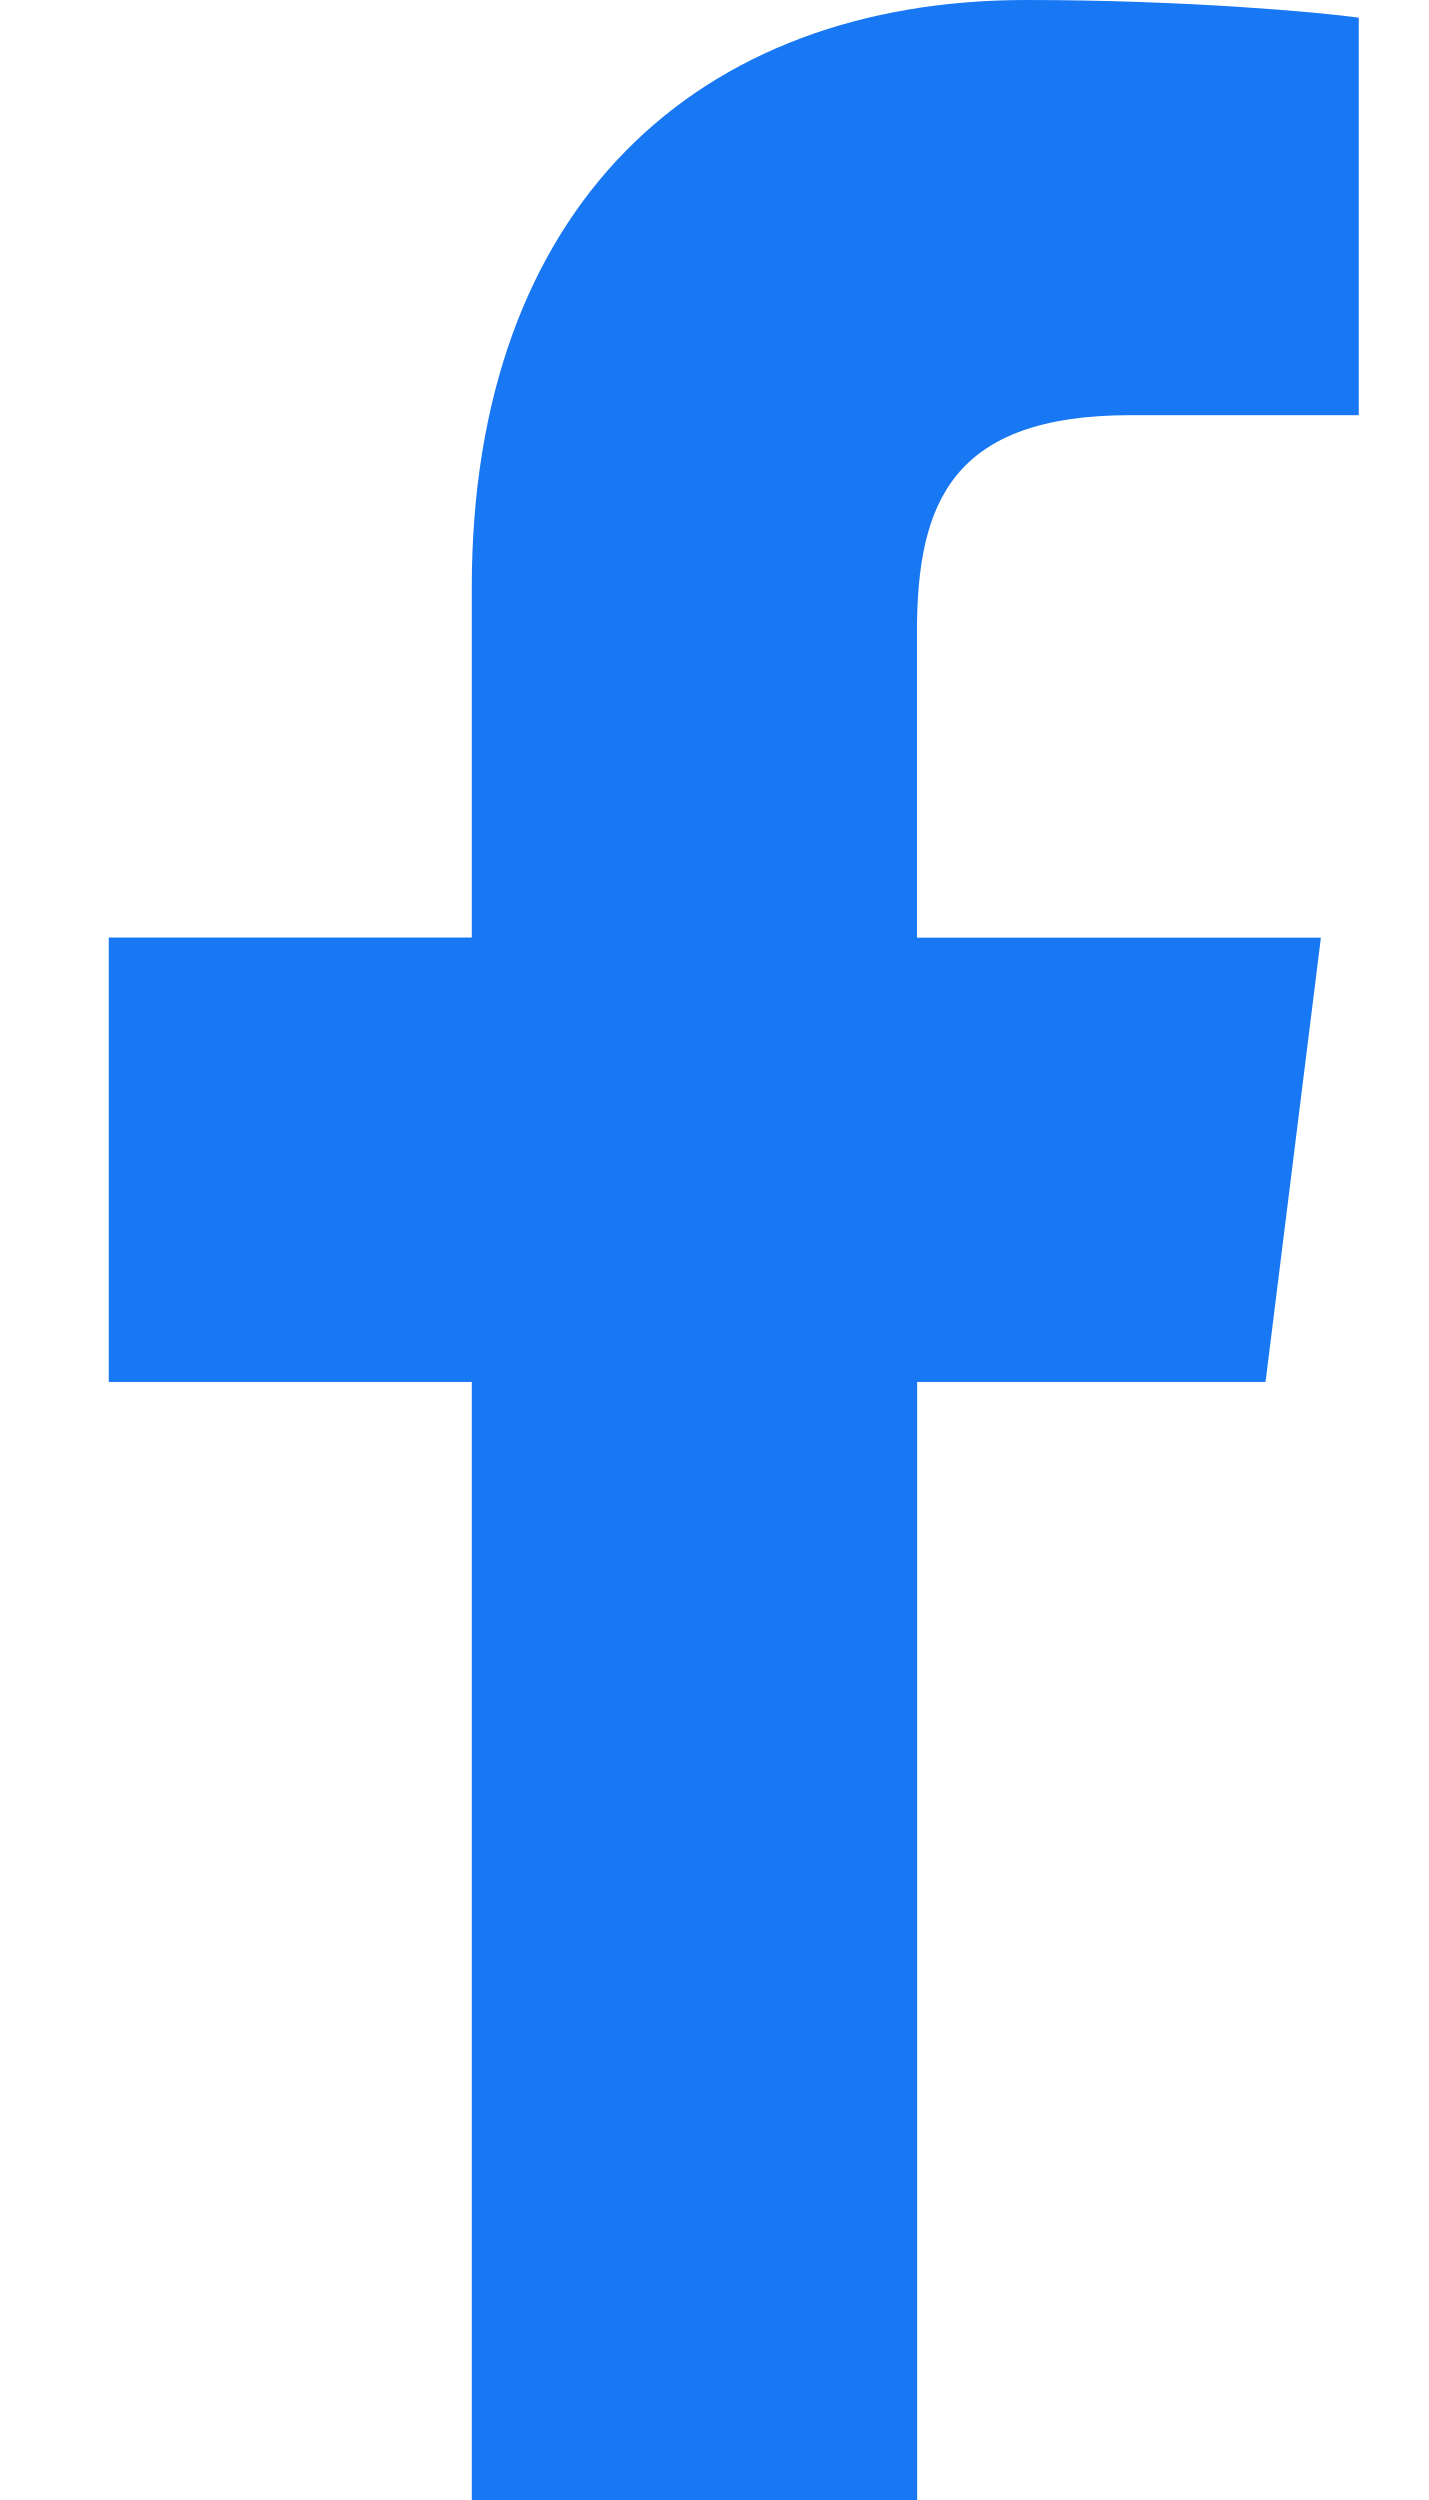
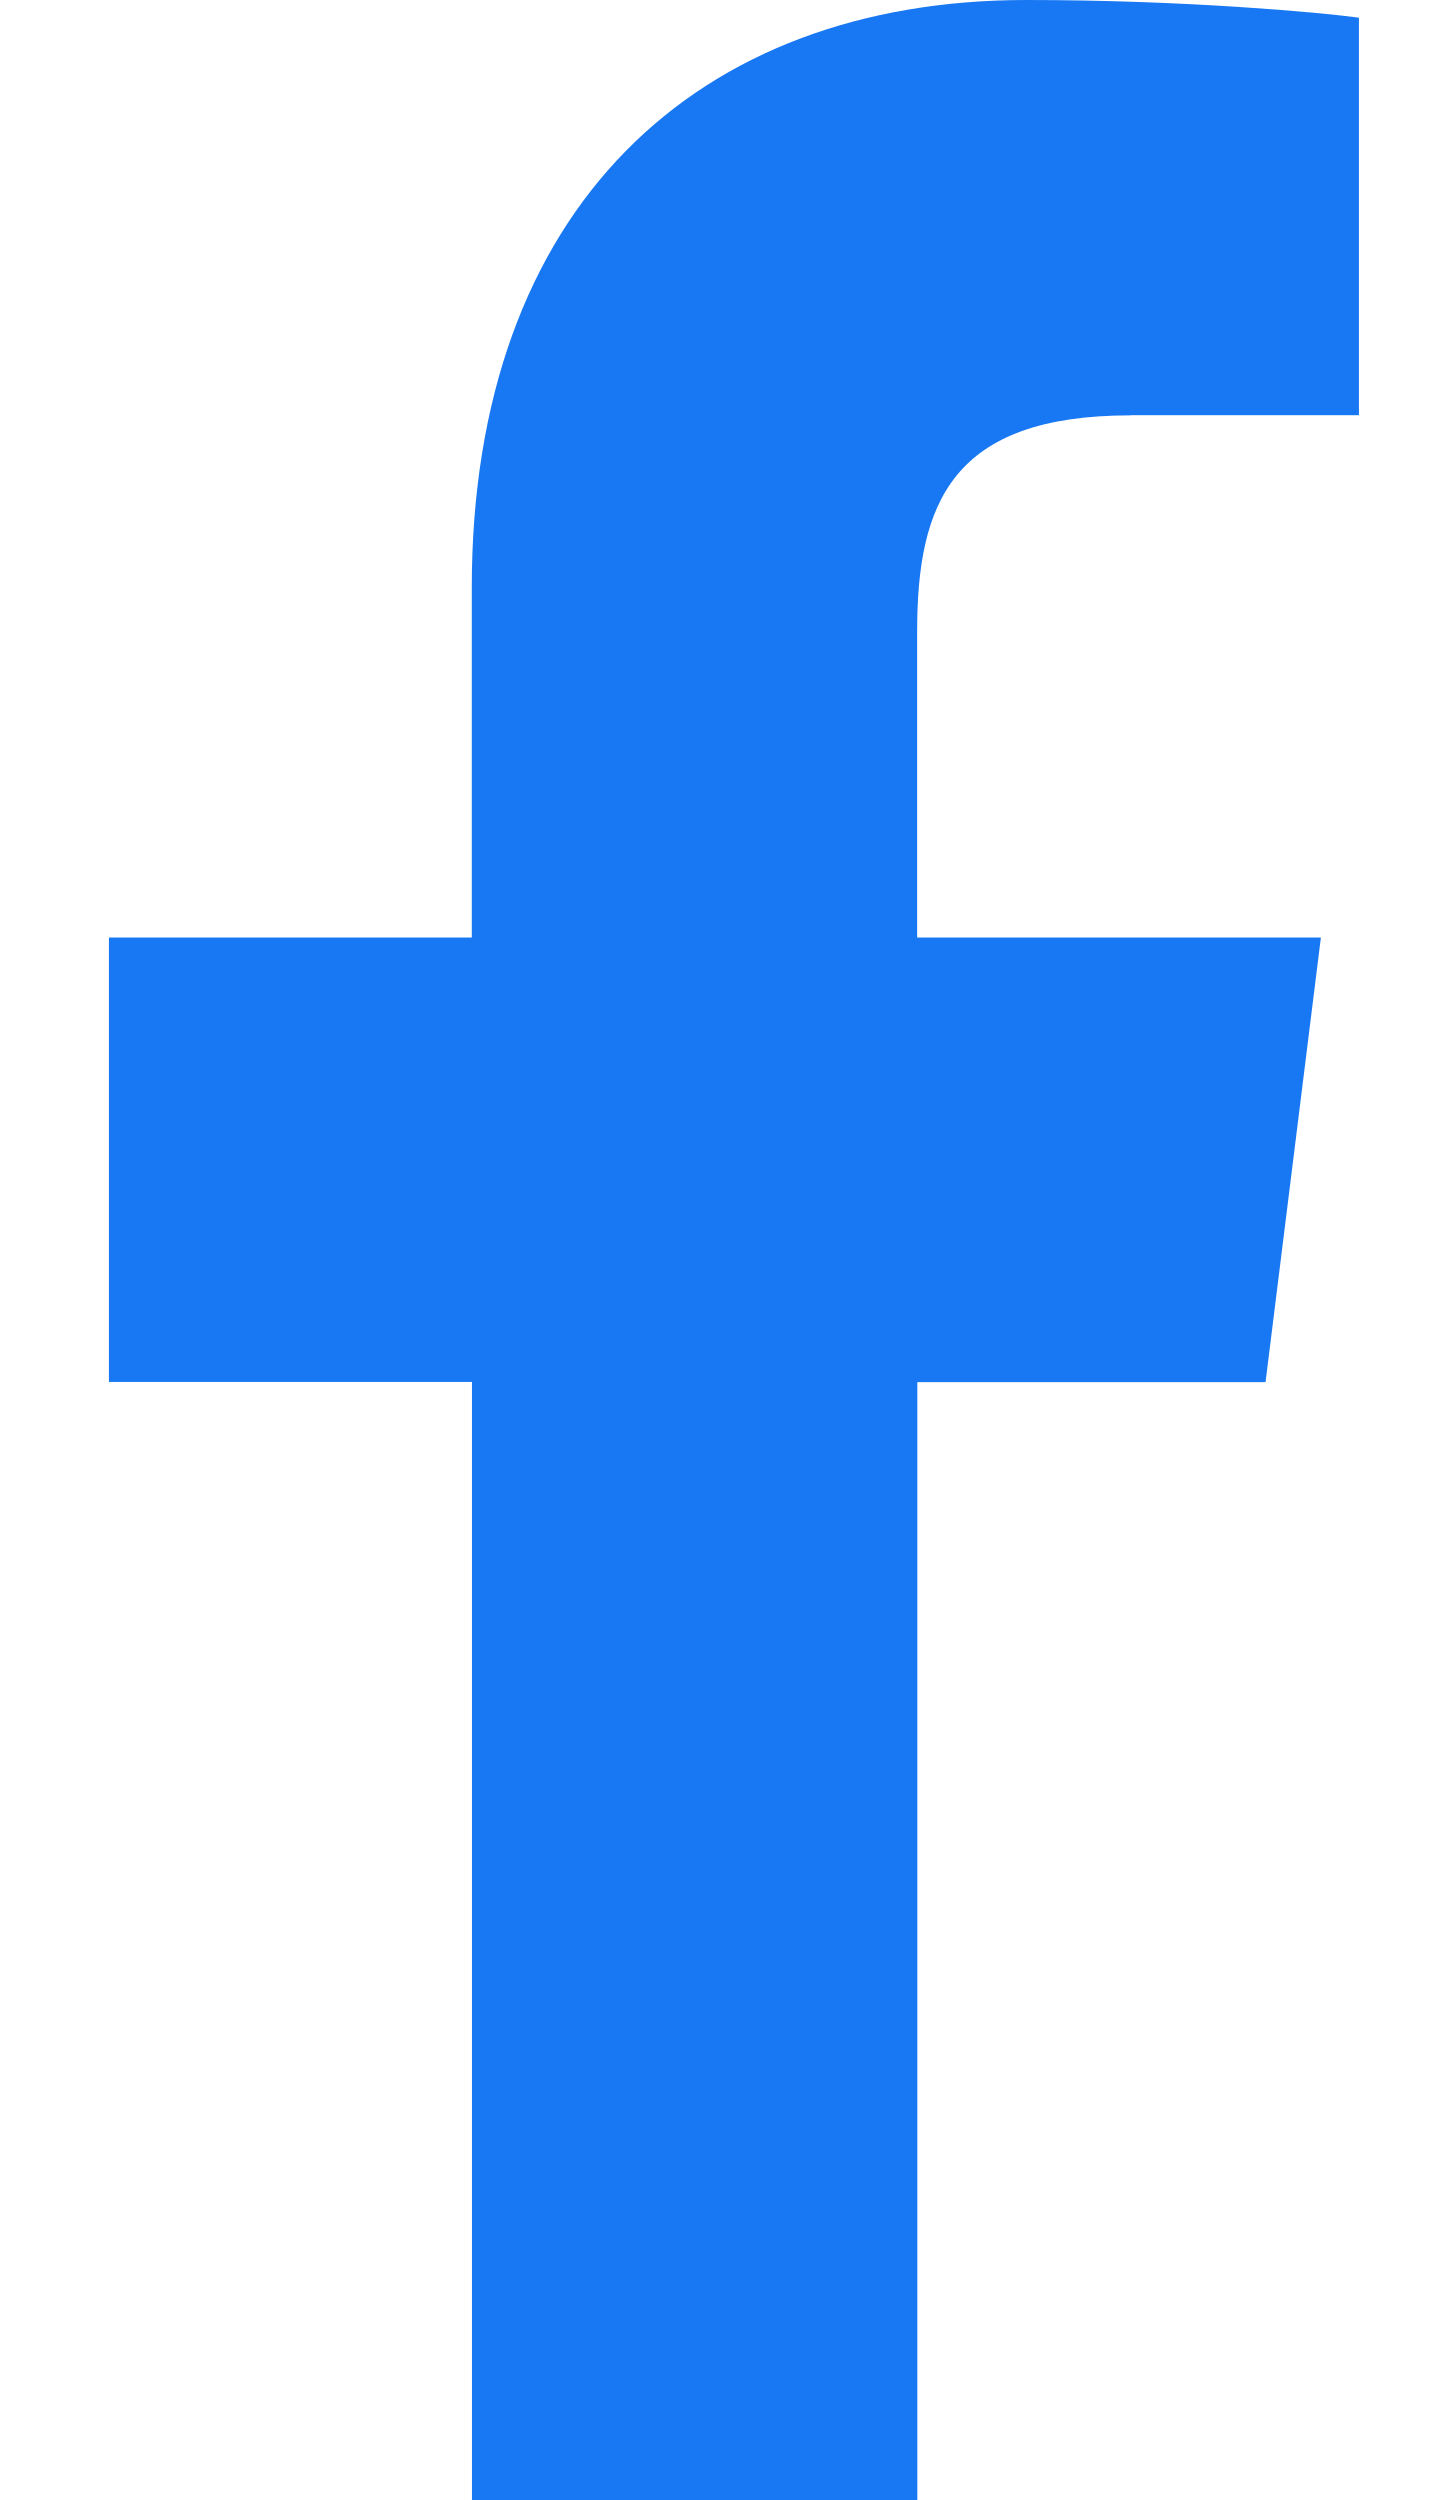
- <svg xmlns="http://www.w3.org/2000/svg" width="8" height="14" viewBox="0 0 8 14" fill="none">
-   <path d="M6.331 2.325H7.609V0.099C7.389 0.068 6.631 0 5.747 0C3.905 0 2.642 1.159 2.642 3.289V5.25H0.609V7.739H2.642V14H5.136V7.739H7.087L7.397 5.251H5.135V3.536C5.136 2.817 5.329 2.325 6.331 2.325Z" fill="#1877F2" />
+ <svg xmlns="http://www.w3.org/2000/svg" width="8" height="14" fill="none">
+   <path d="M6.331 2.325H7.61V.099C7.39.069 6.631 0 5.747 0 3.905 0 2.642 1.16 2.642 3.29v1.96H.61v2.489h2.033V14h2.494V7.74h1.95l.31-2.49H5.136V3.537c0-.72.194-1.211 1.196-1.211z" fill="#1877F2" />
</svg>
